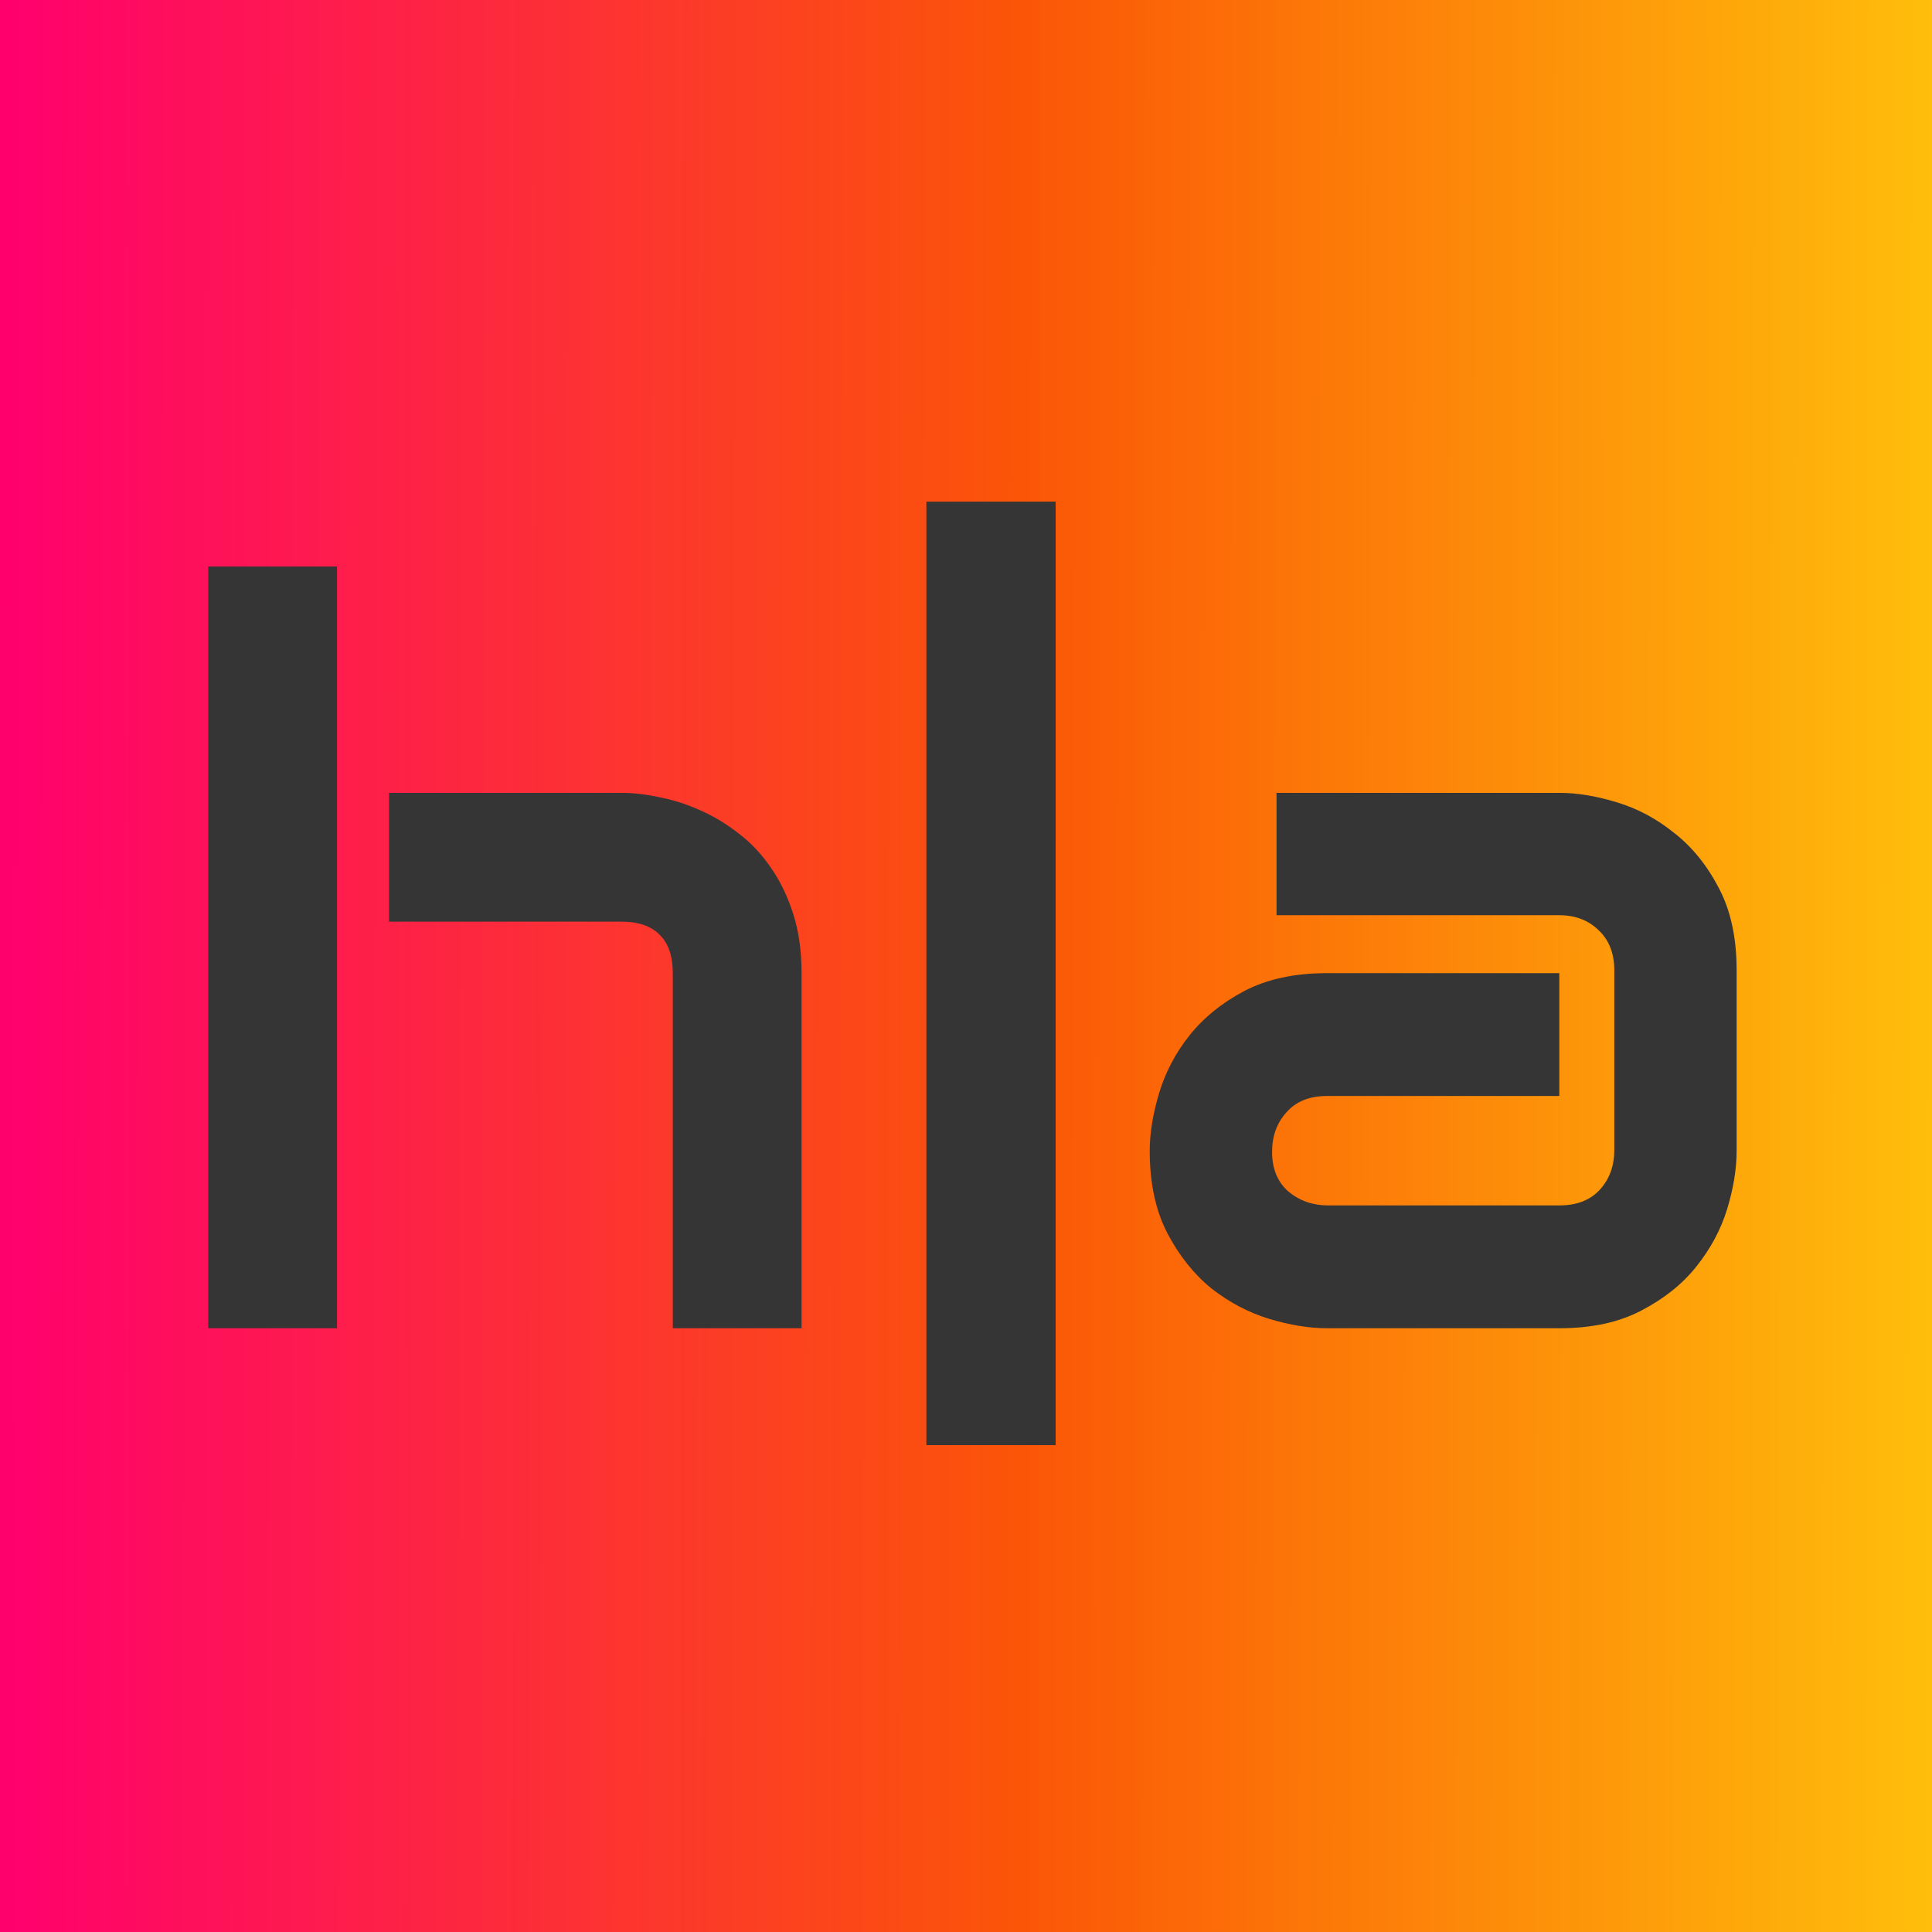
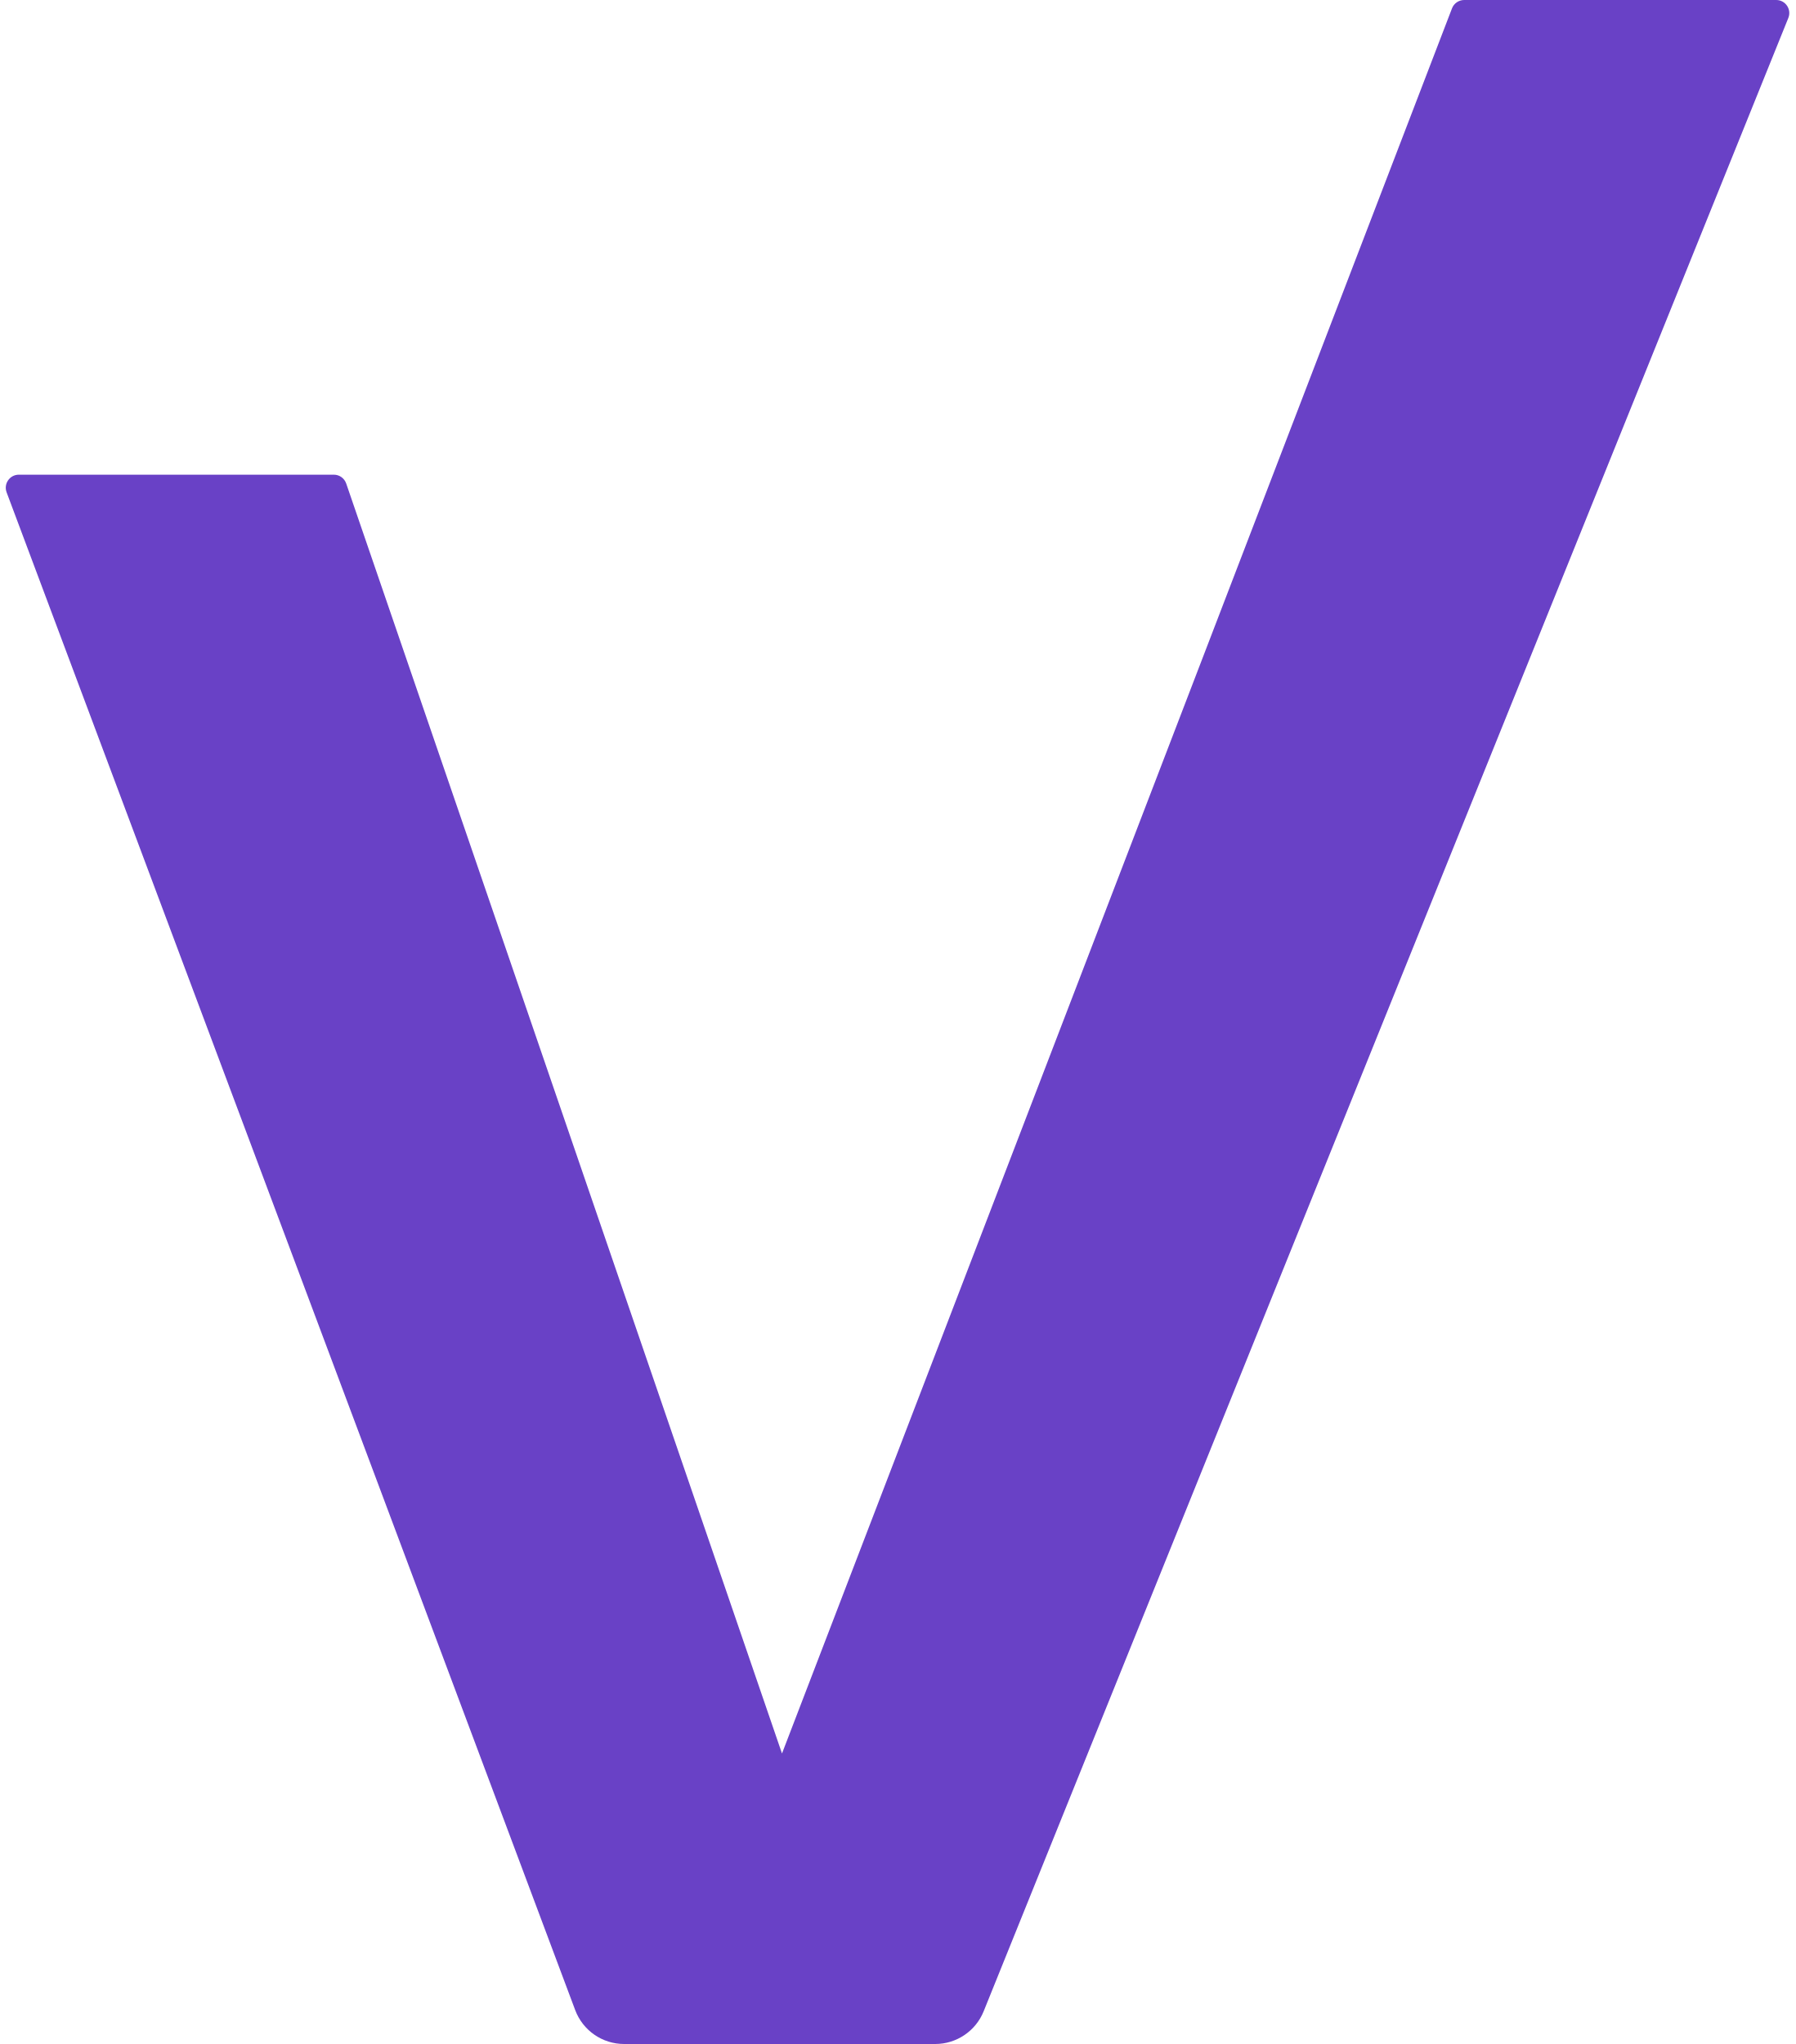
- <svg xmlns="http://www.w3.org/2000/svg" width="80" height="80" viewBox="0 0 80 80" fill="none">
-   <rect width="80" height="80" fill="url(#paint0_linear_194_133)" />
-   <path d="M33.191 55H27.859V40.296C27.859 39.599 27.682 39.072 27.326 38.717C26.971 38.348 26.438 38.163 25.727 38.163H16.108V32.831H25.727C26.232 32.831 26.766 32.893 27.326 33.016C27.887 33.125 28.44 33.303 28.987 33.549C29.548 33.795 30.081 34.116 30.587 34.513C31.093 34.895 31.537 35.367 31.92 35.928C32.303 36.475 32.61 37.11 32.843 37.835C33.075 38.56 33.191 39.38 33.191 40.296V55ZM13.955 55H8.623V23.459H13.955V55ZM43.712 59.84H38.359V20.773H43.712V59.84ZM71.91 47.658C71.91 48.397 71.78 49.196 71.52 50.058C71.261 50.905 70.837 51.698 70.249 52.437C69.675 53.161 68.916 53.77 67.973 54.262C67.043 54.754 65.908 55 64.568 55H54.95C54.212 55 53.412 54.87 52.551 54.61C51.703 54.351 50.91 53.934 50.172 53.359C49.447 52.772 48.839 52.013 48.347 51.083C47.855 50.14 47.608 48.998 47.608 47.658C47.608 46.92 47.738 46.12 47.998 45.259C48.258 44.398 48.675 43.605 49.249 42.88C49.837 42.142 50.596 41.526 51.525 41.034C52.469 40.542 53.61 40.296 54.95 40.296H64.568V45.382H54.95C54.226 45.382 53.665 45.607 53.269 46.059C52.872 46.496 52.674 47.043 52.674 47.699C52.674 48.397 52.899 48.943 53.351 49.34C53.815 49.723 54.362 49.914 54.991 49.914H64.568C65.293 49.914 65.853 49.695 66.25 49.258C66.647 48.82 66.845 48.273 66.845 47.617V40.173C66.845 39.476 66.626 38.922 66.189 38.512C65.765 38.102 65.225 37.897 64.568 37.897H52.858V32.831H64.568C65.307 32.831 66.1 32.961 66.947 33.221C67.809 33.48 68.602 33.904 69.326 34.492C70.064 35.066 70.68 35.825 71.172 36.769C71.664 37.698 71.91 38.833 71.91 40.173V47.658Z" fill="#353535" />
-   <defs>
-     <linearGradient id="paint0_linear_194_133" x1="-4.11412e-07" y1="45" x2="80.001" y2="45.111" gradientUnits="userSpaceOnUse">
-       <stop stop-color="#FF006E" />
-       <stop offset="0.531" stop-color="#FB5607" />
-       <stop offset="1" stop-color="#FFBE0B" />
-     </linearGradient>
-   </defs>
+ <svg xmlns="http://www.w3.org/2000/svg" width="275" height="313" viewBox="0 0 275 313" fill="none">
+   <path d="M119.765 268.514L222.379 1.283C222.676 0.51 223.419 0 224.246 0H272.036C273.453 0 274.421 1.434 273.89 2.749L150.65 307.995C149.429 311.02 146.494 313 143.232 313H95.585C92.249 313 89.264 310.93 88.094 307.807L1.012 75.391C0.522 74.084 1.489 72.689 2.885 72.689H51.131C51.985 72.689 52.745 73.232 53.022 74.04L119.765 268.514Z" fill="#6941C6" />
</svg>
